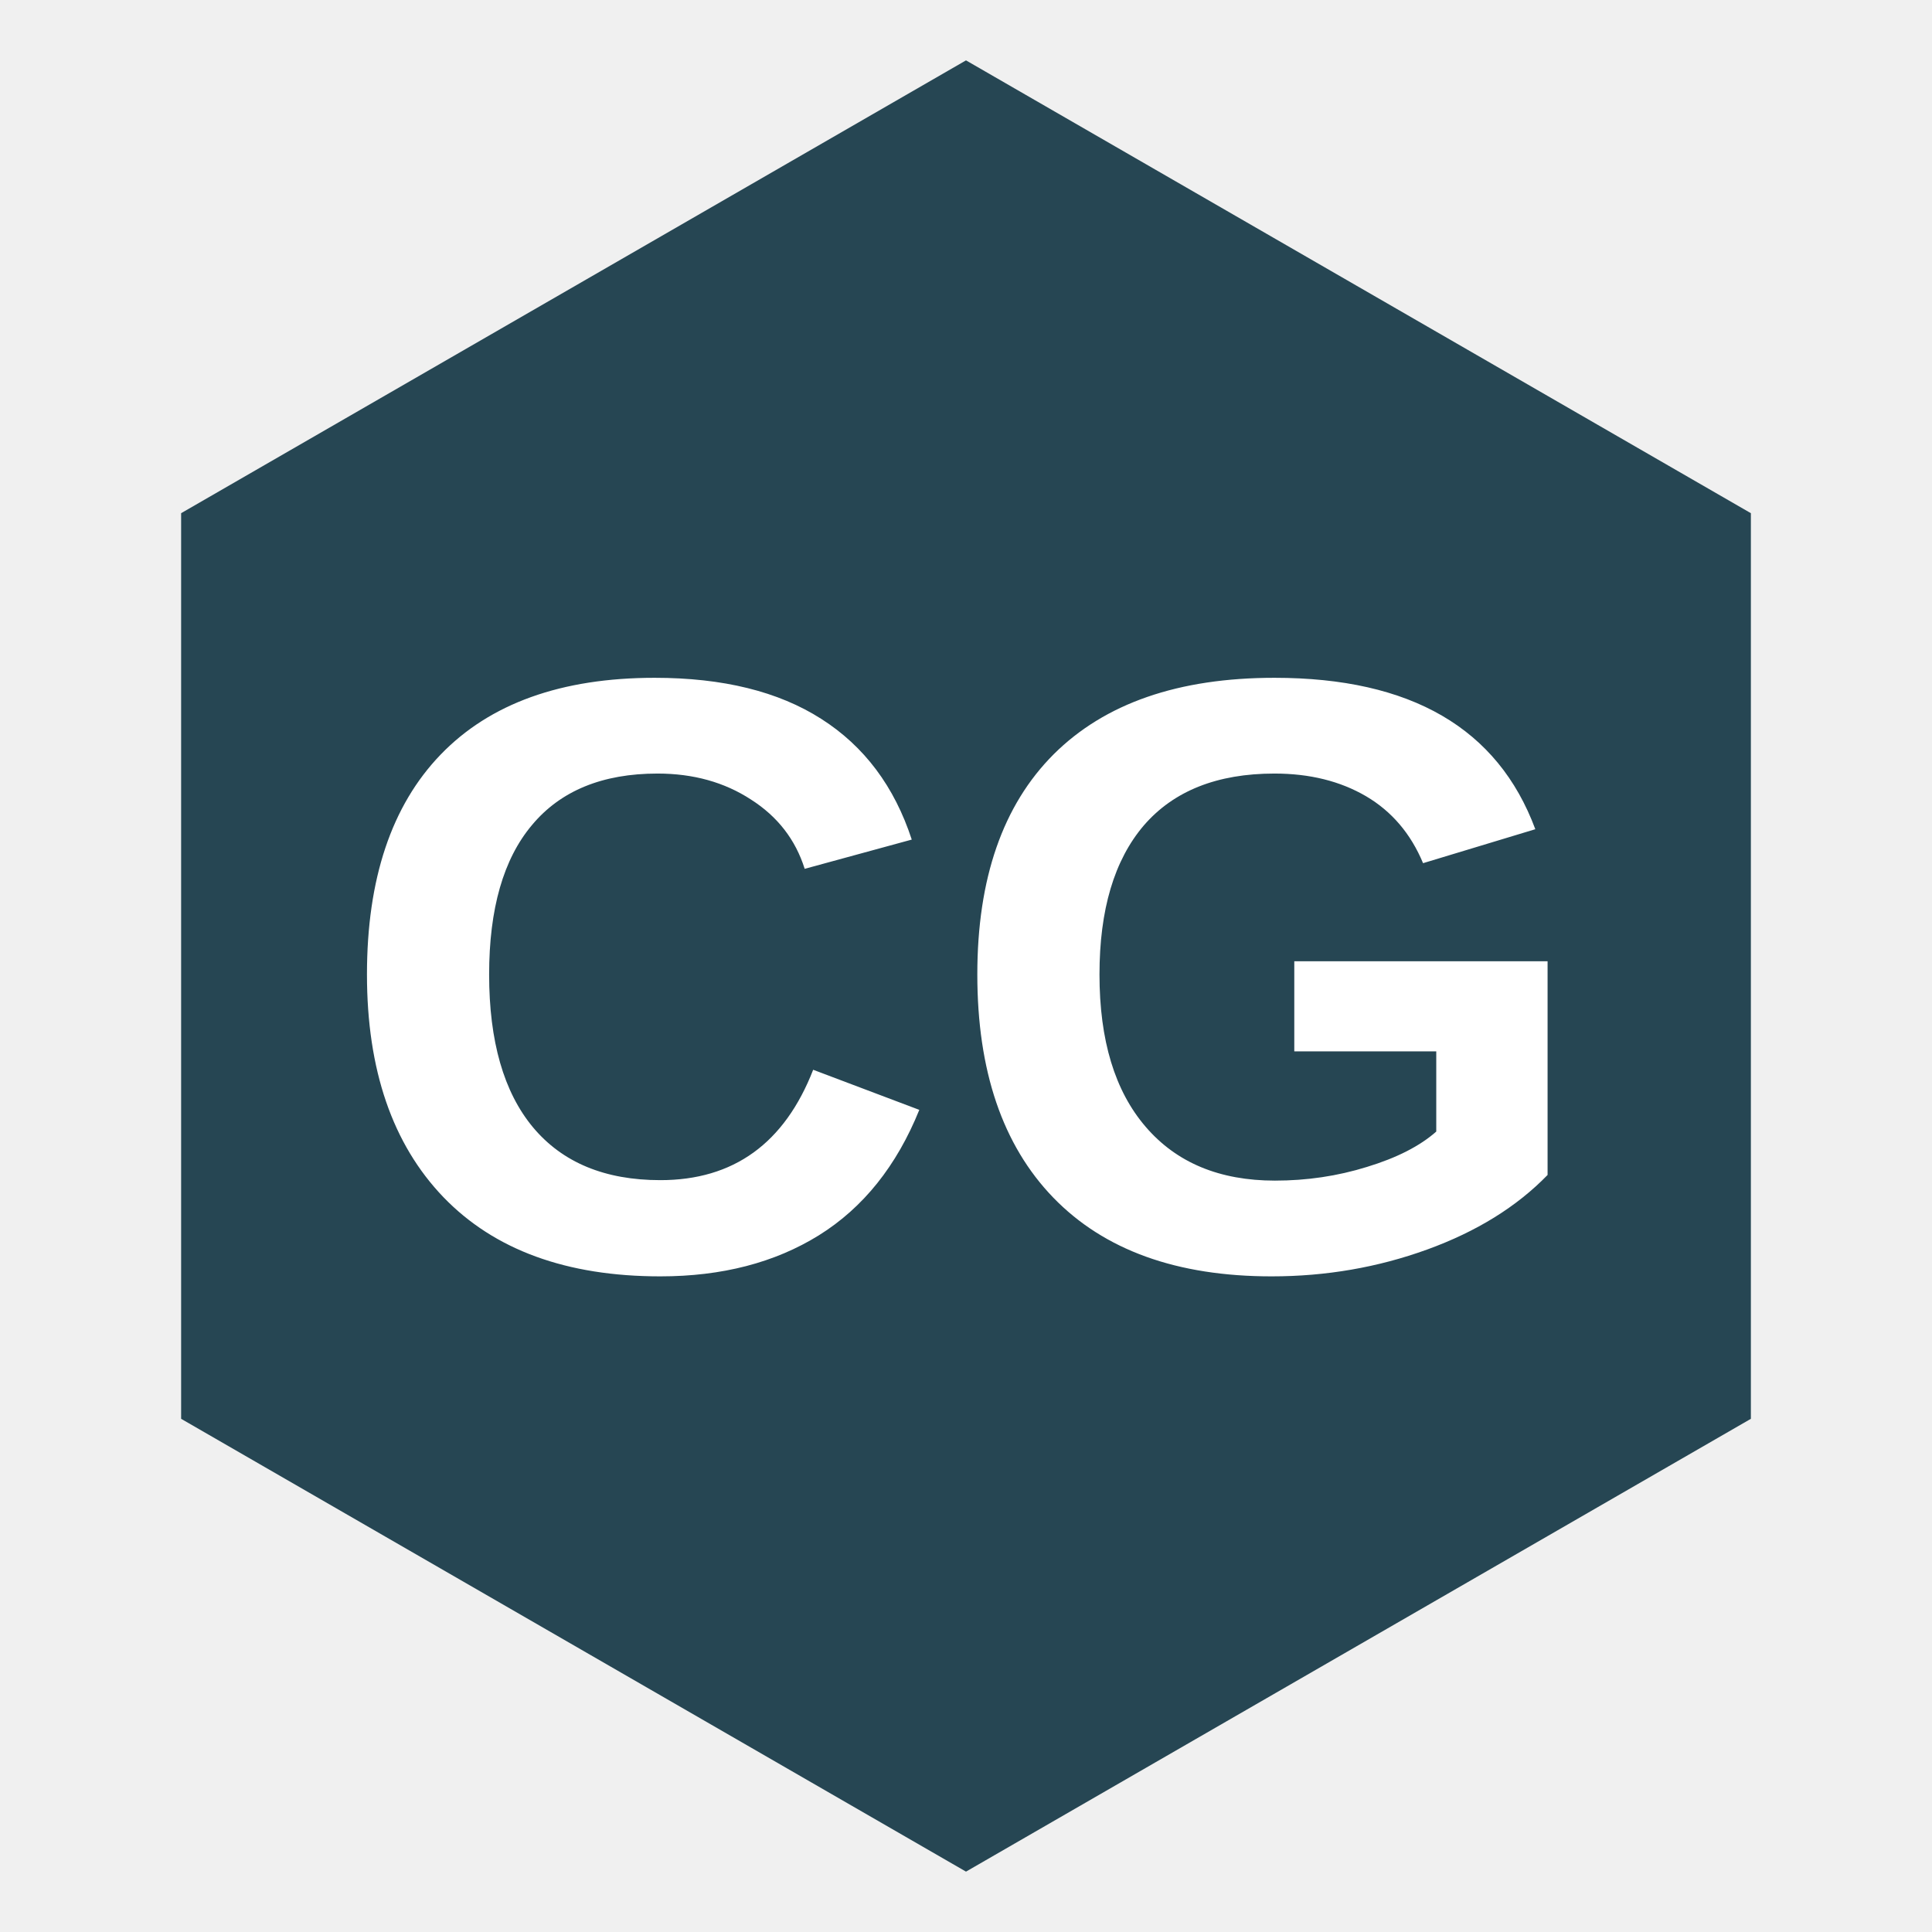
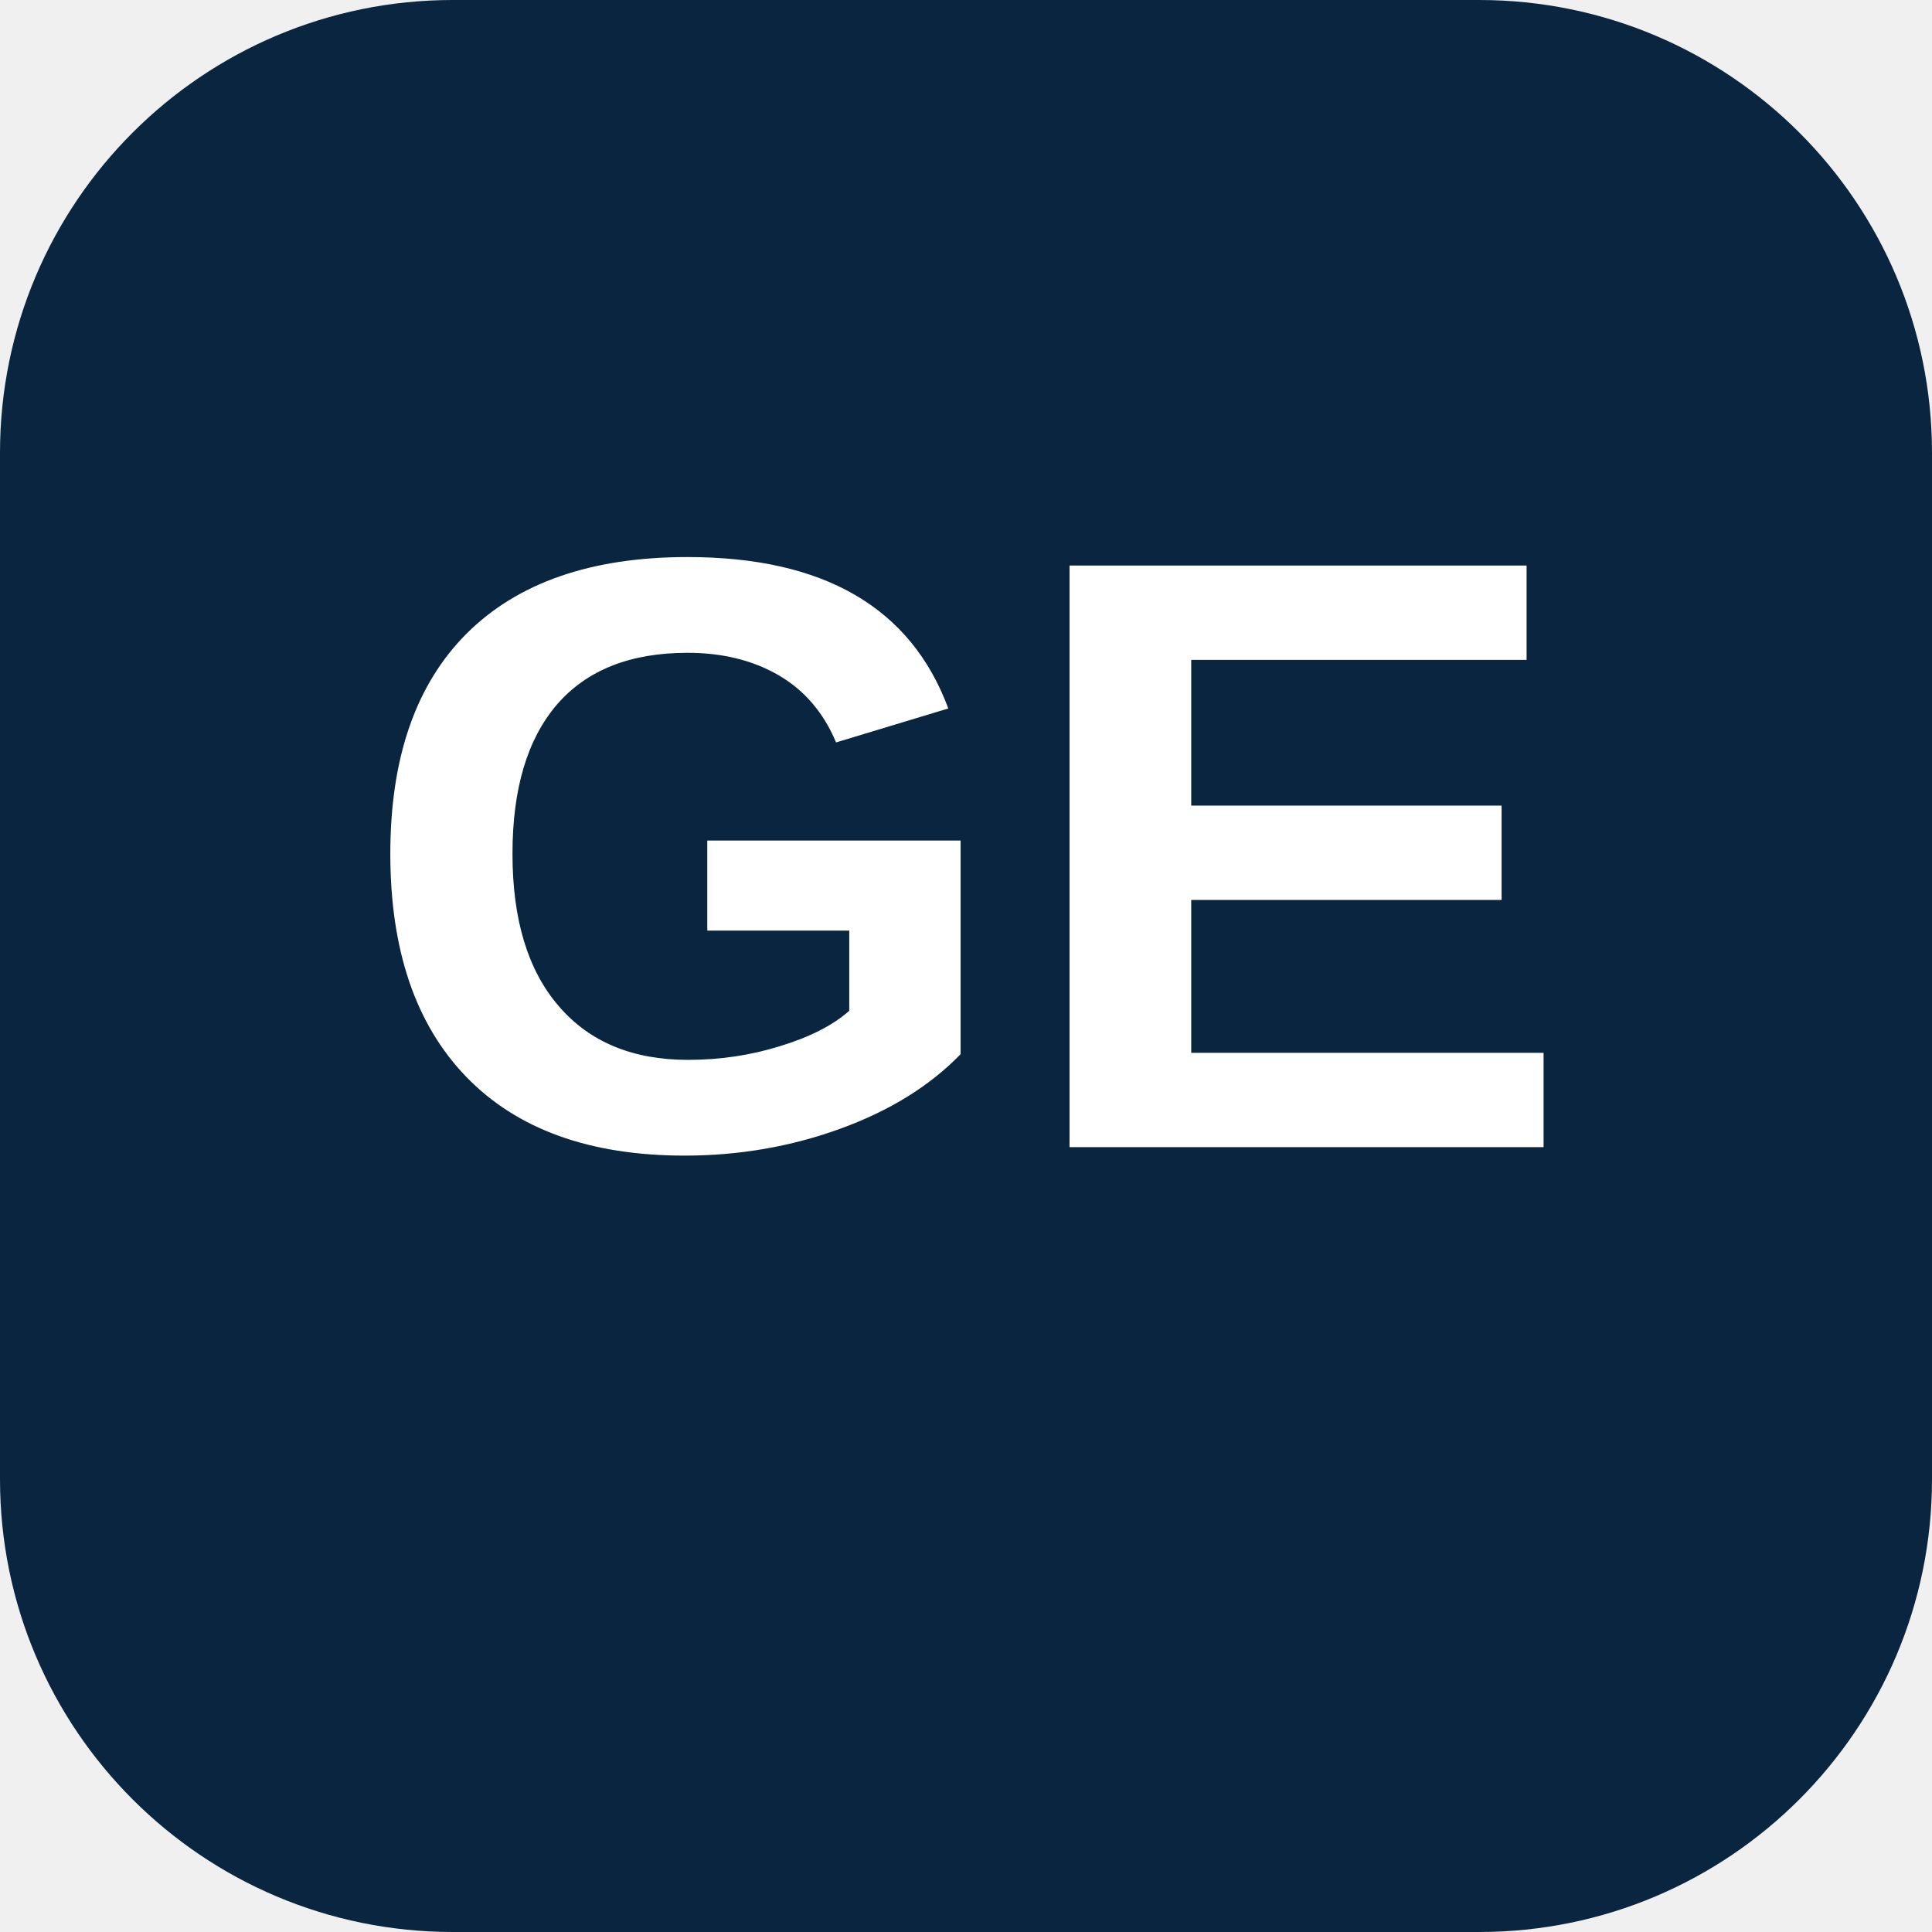
<svg xmlns="http://www.w3.org/2000/svg" viewBox="0 0 64 64" width="64" height="64">
-   <polygon points="32,2 58,17 58,47 32,62 6,47 6,17" fill="#264653" />
-   <text x="32" y="42" text-anchor="middle" font-family="Arial,sans-serif" font-size="28" font-weight="700" fill="white">CG</text>
+   <rect width="64" height="64" rx="15" fill="#0A2540" />
+   <text x="32" y="38" font-family="Arial,Helvetica,sans-serif" font-size="28" font-weight="900" text-anchor="middle" fill="#FFFFFF">GE</text>
</svg>
